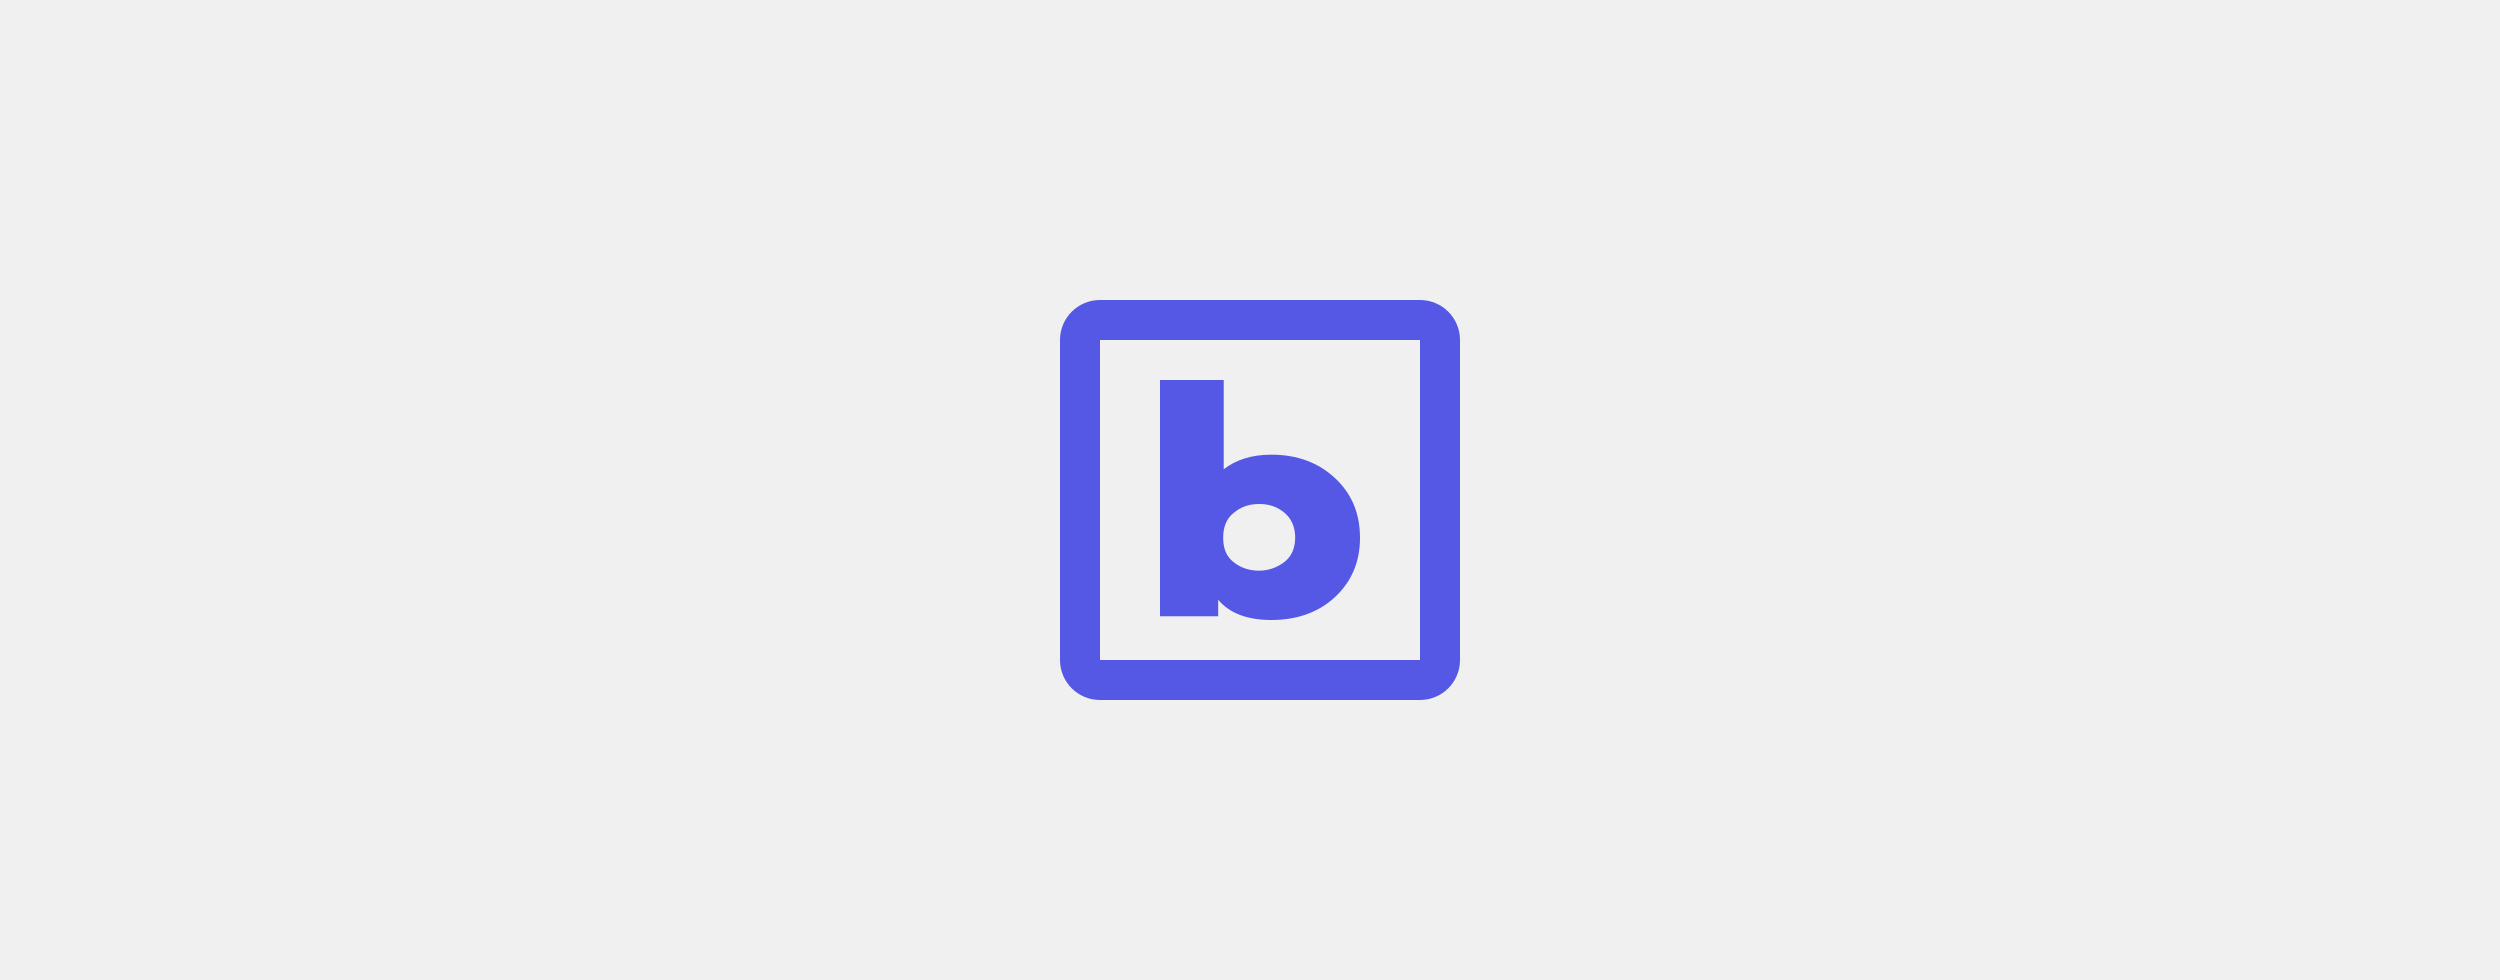
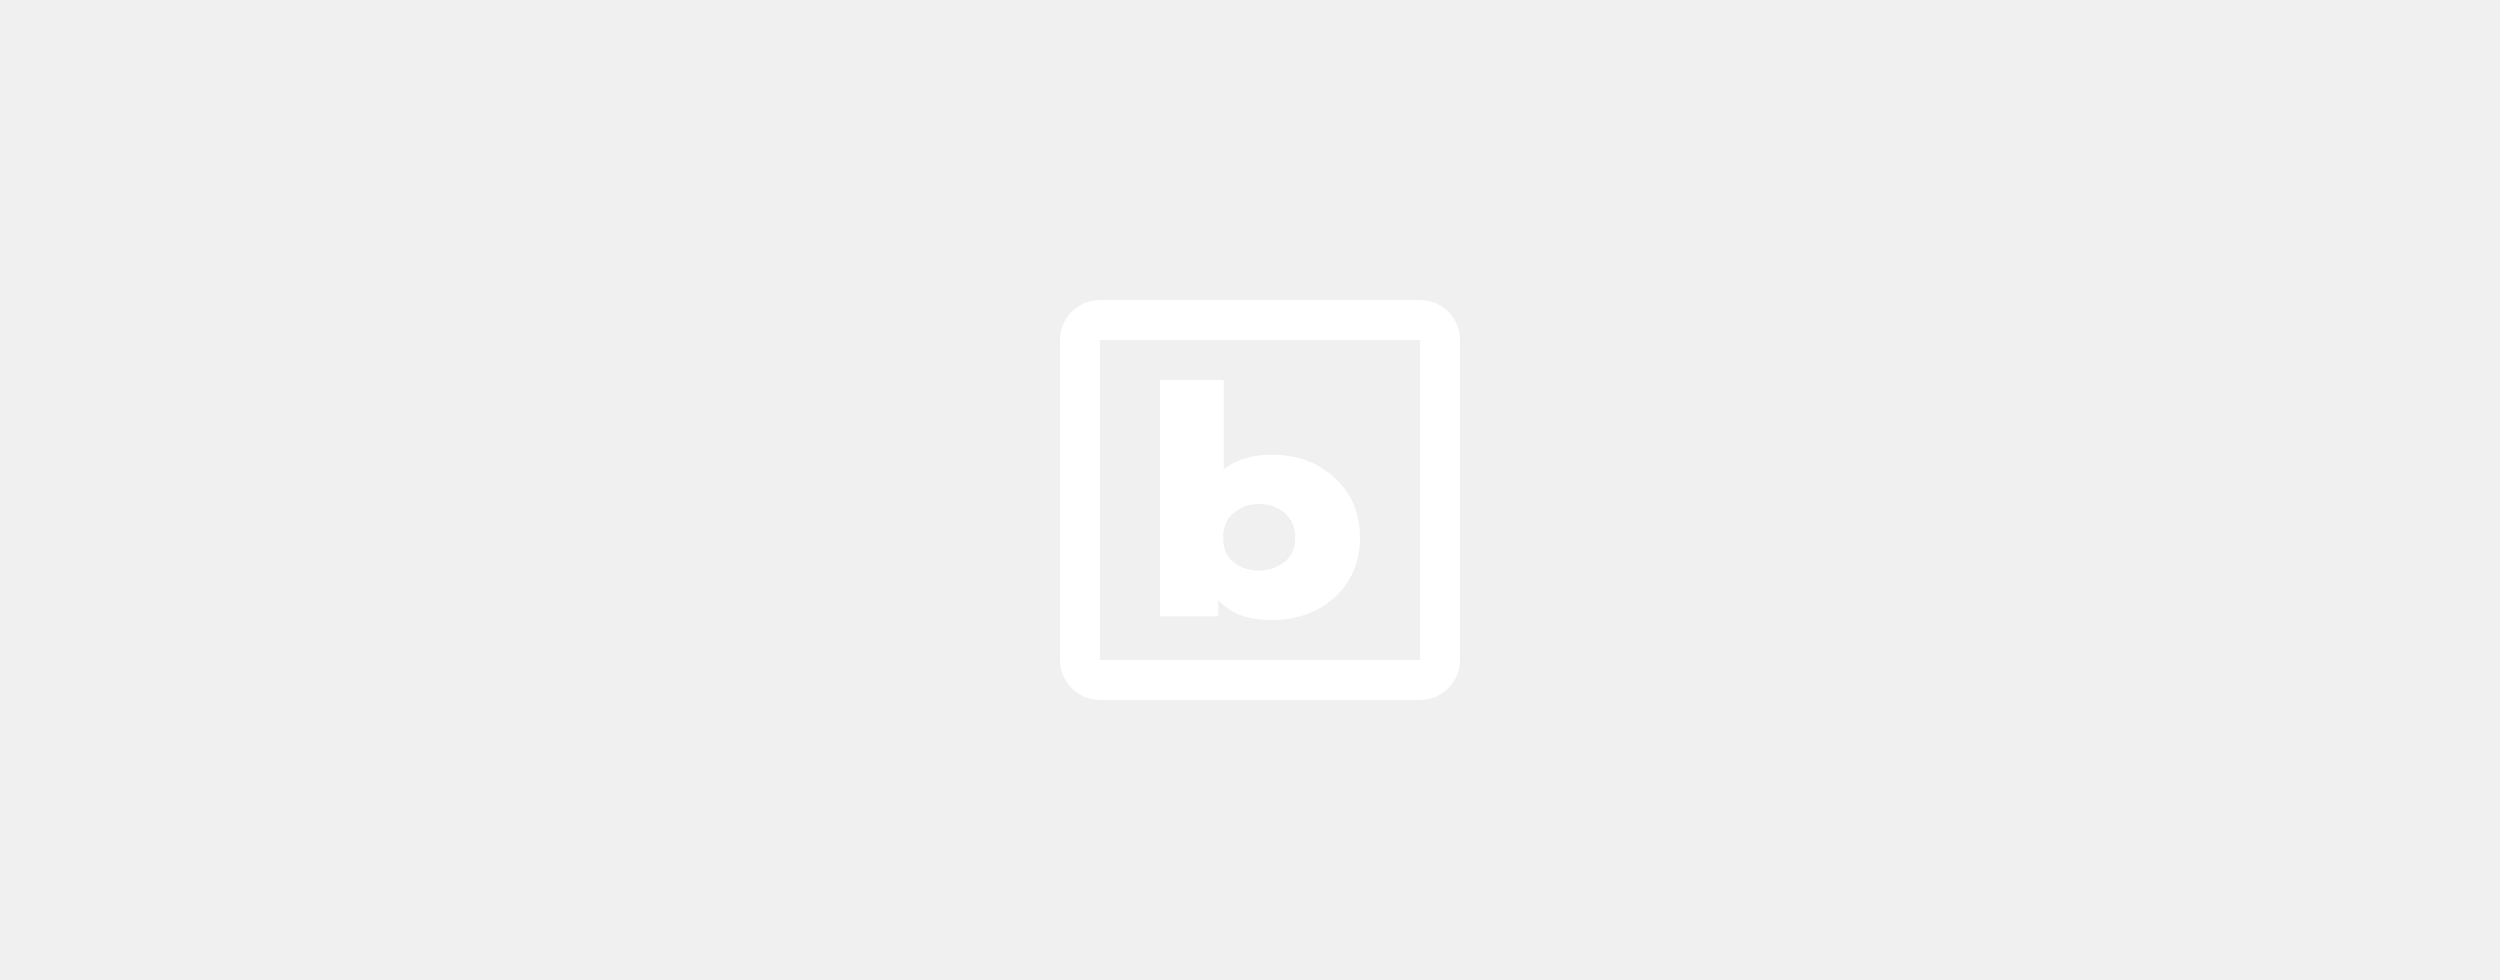
<svg xmlns="http://www.w3.org/2000/svg" width="125" height="49" viewBox="0 0 125 49" fill="none">
-   <path fill-rule="evenodd" clip-rule="evenodd" d="M55 15H71C72.105 15 73 15.895 73 17V33C73 34.105 72.105 35 71 35H55C53.895 35 53 34.105 53 33V17C53 15.895 53.895 15 55 15ZM55 17V33H71V17H55ZM66.754 23.908C67.585 24.683 68 25.669 68 26.89C68 28.088 67.585 29.074 66.754 29.849C65.922 30.624 64.842 31 63.568 31C62.377 31 61.49 30.671 60.909 29.99V30.812H58V19H61.186V23.462C61.795 22.992 62.571 22.734 63.568 22.734C64.87 22.734 65.922 23.133 66.754 23.908ZM64.233 28.088C64.593 27.806 64.759 27.384 64.759 26.867C64.759 26.35 64.565 25.928 64.233 25.646C63.873 25.34 63.457 25.2 62.958 25.2C62.46 25.2 62.044 25.34 61.684 25.646C61.324 25.928 61.158 26.35 61.158 26.89C61.158 27.43 61.324 27.83 61.684 28.111C62.044 28.393 62.46 28.534 62.958 28.534C63.429 28.534 63.873 28.37 64.233 28.088Z" fill="#5458E4" />
+   <path fill-rule="evenodd" clip-rule="evenodd" d="M55 15H71C72.105 15 73 15.895 73 17V33C73 34.105 72.105 35 71 35H55C53.895 35 53 34.105 53 33V17C53 15.895 53.895 15 55 15ZM55 17V33H71V17H55ZM66.754 23.908C67.585 24.683 68 25.669 68 26.89C68 28.088 67.585 29.074 66.754 29.849C65.922 30.624 64.842 31 63.568 31C62.377 31 61.49 30.671 60.909 29.99V30.812H58V19H61.186V23.462C61.795 22.992 62.571 22.734 63.568 22.734C64.87 22.734 65.922 23.133 66.754 23.908ZM64.233 28.088C64.593 27.806 64.759 27.384 64.759 26.867C64.759 26.35 64.565 25.928 64.233 25.646C63.873 25.34 63.457 25.2 62.958 25.2C62.46 25.2 62.044 25.34 61.684 25.646C61.324 25.928 61.158 26.35 61.158 26.89C61.158 27.43 61.324 27.83 61.684 28.111C62.044 28.393 62.46 28.534 62.958 28.534C63.429 28.534 63.873 28.37 64.233 28.088Z" fill="white" />
</svg>
